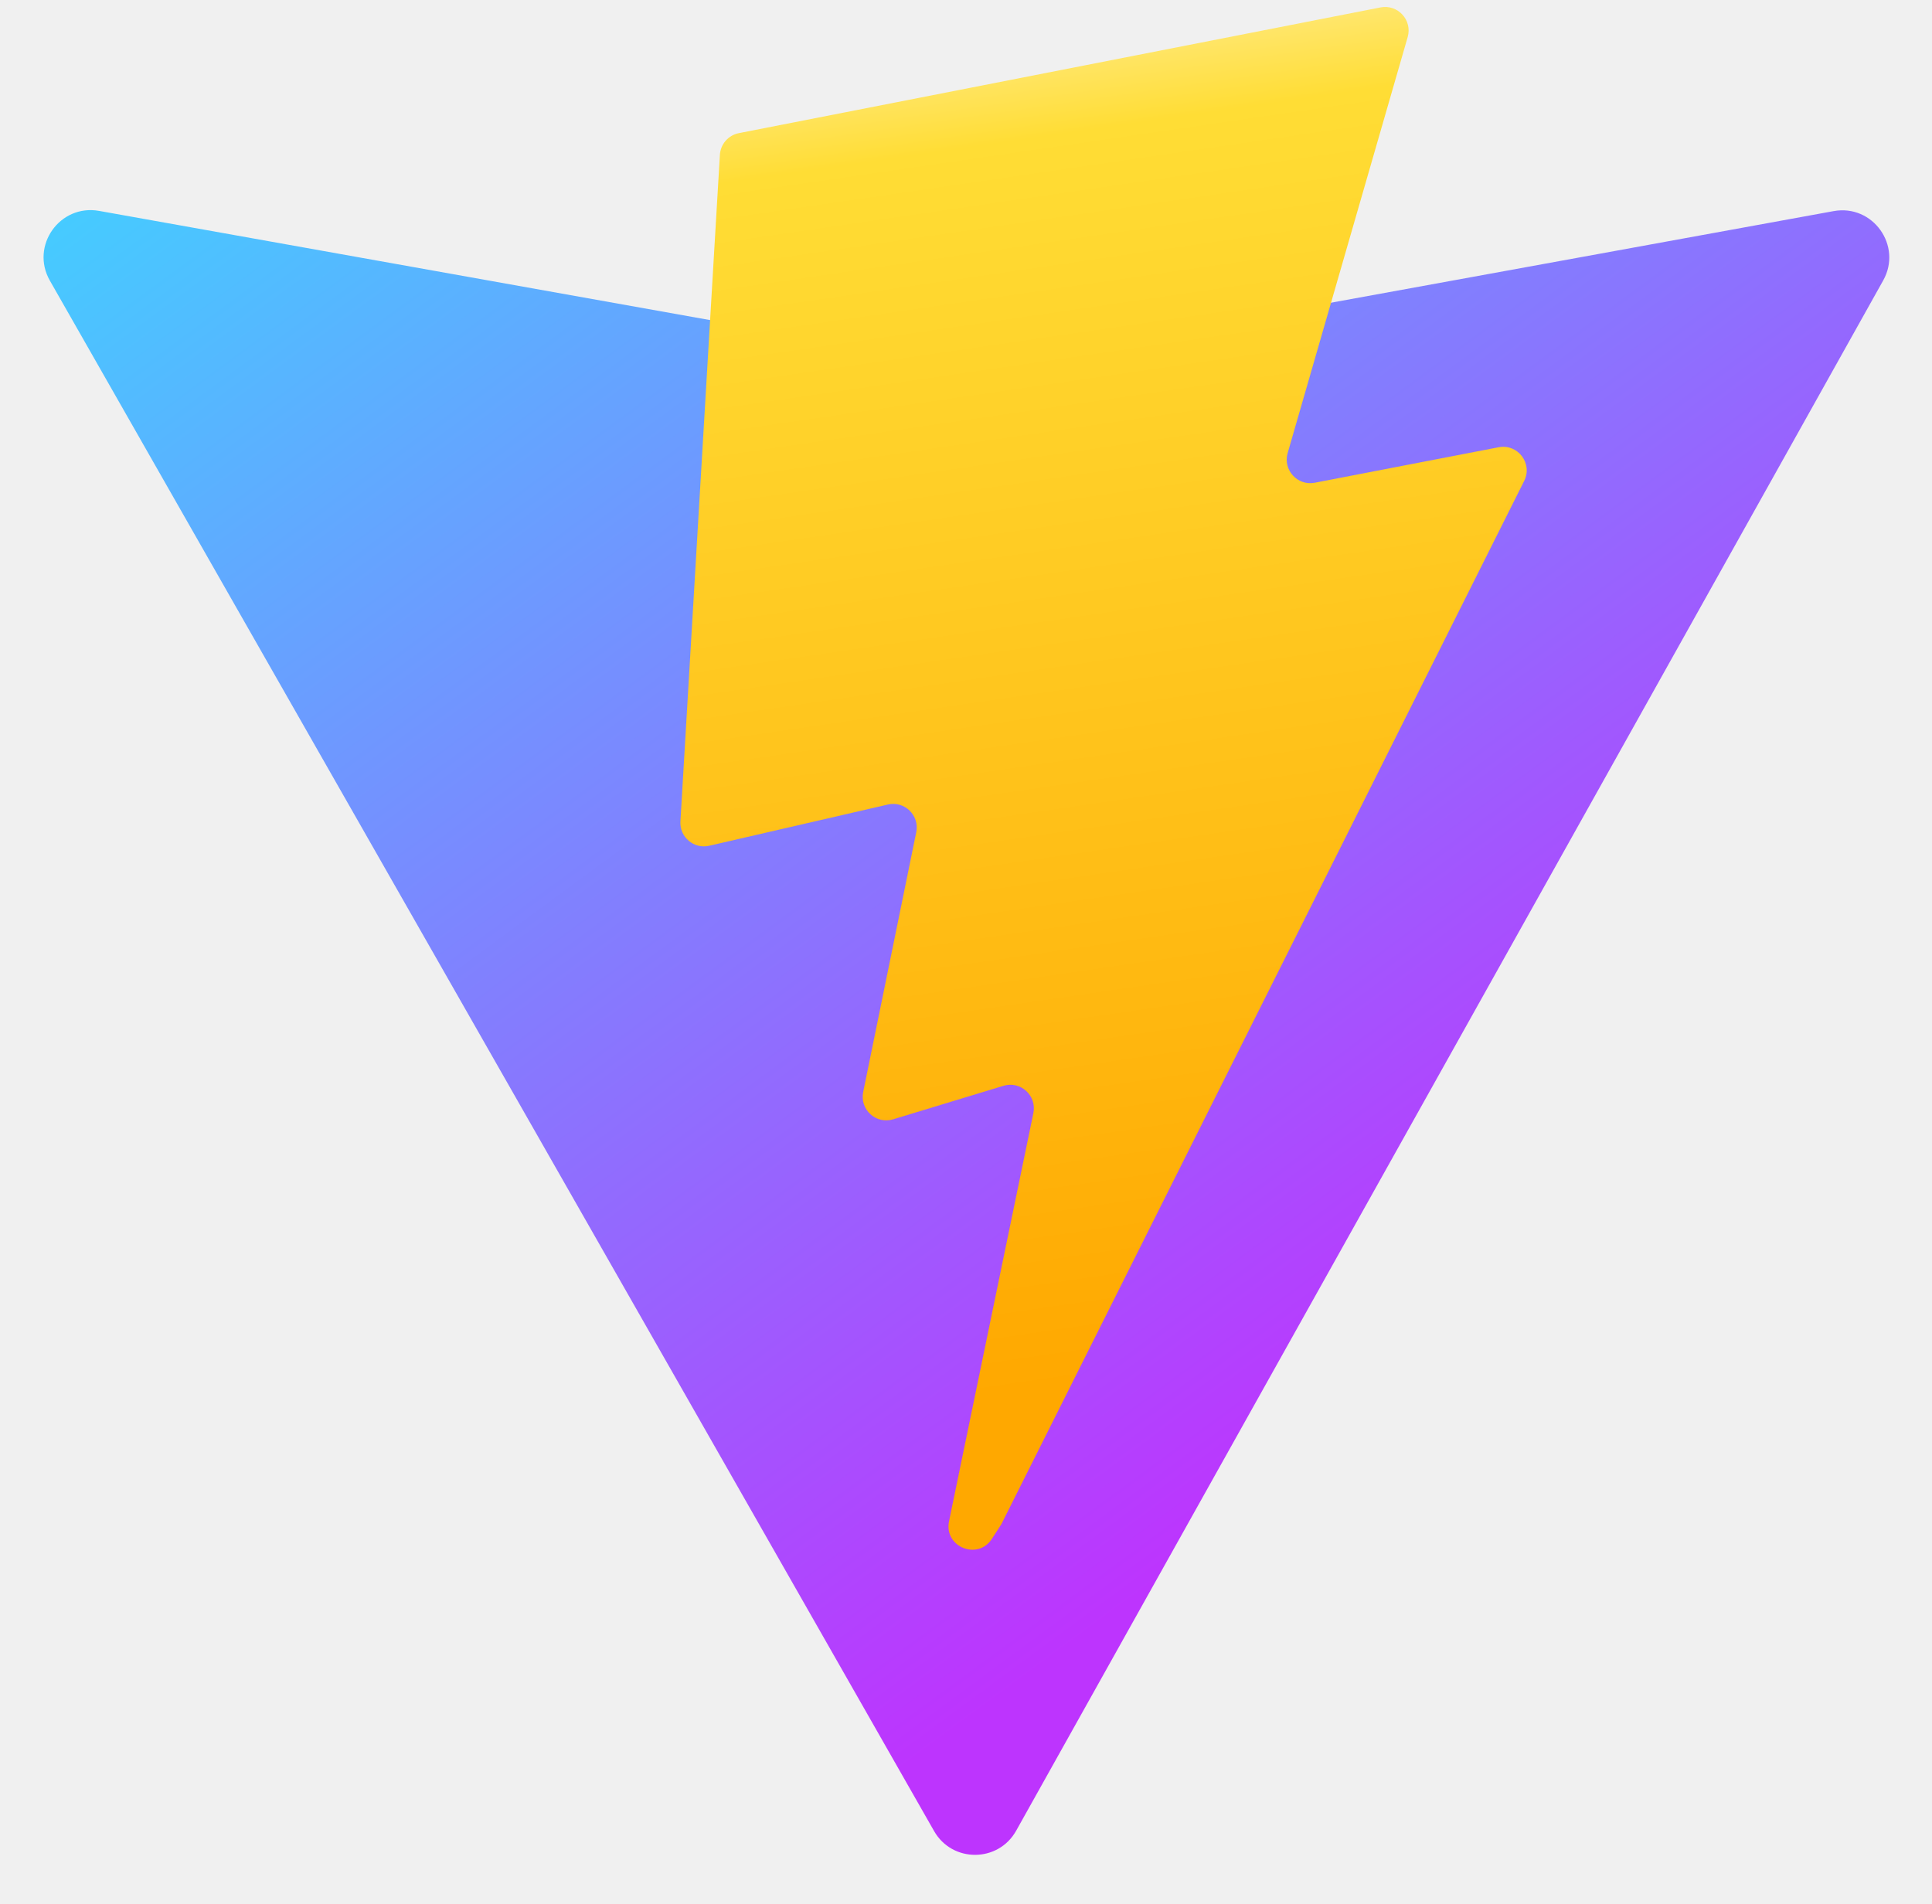
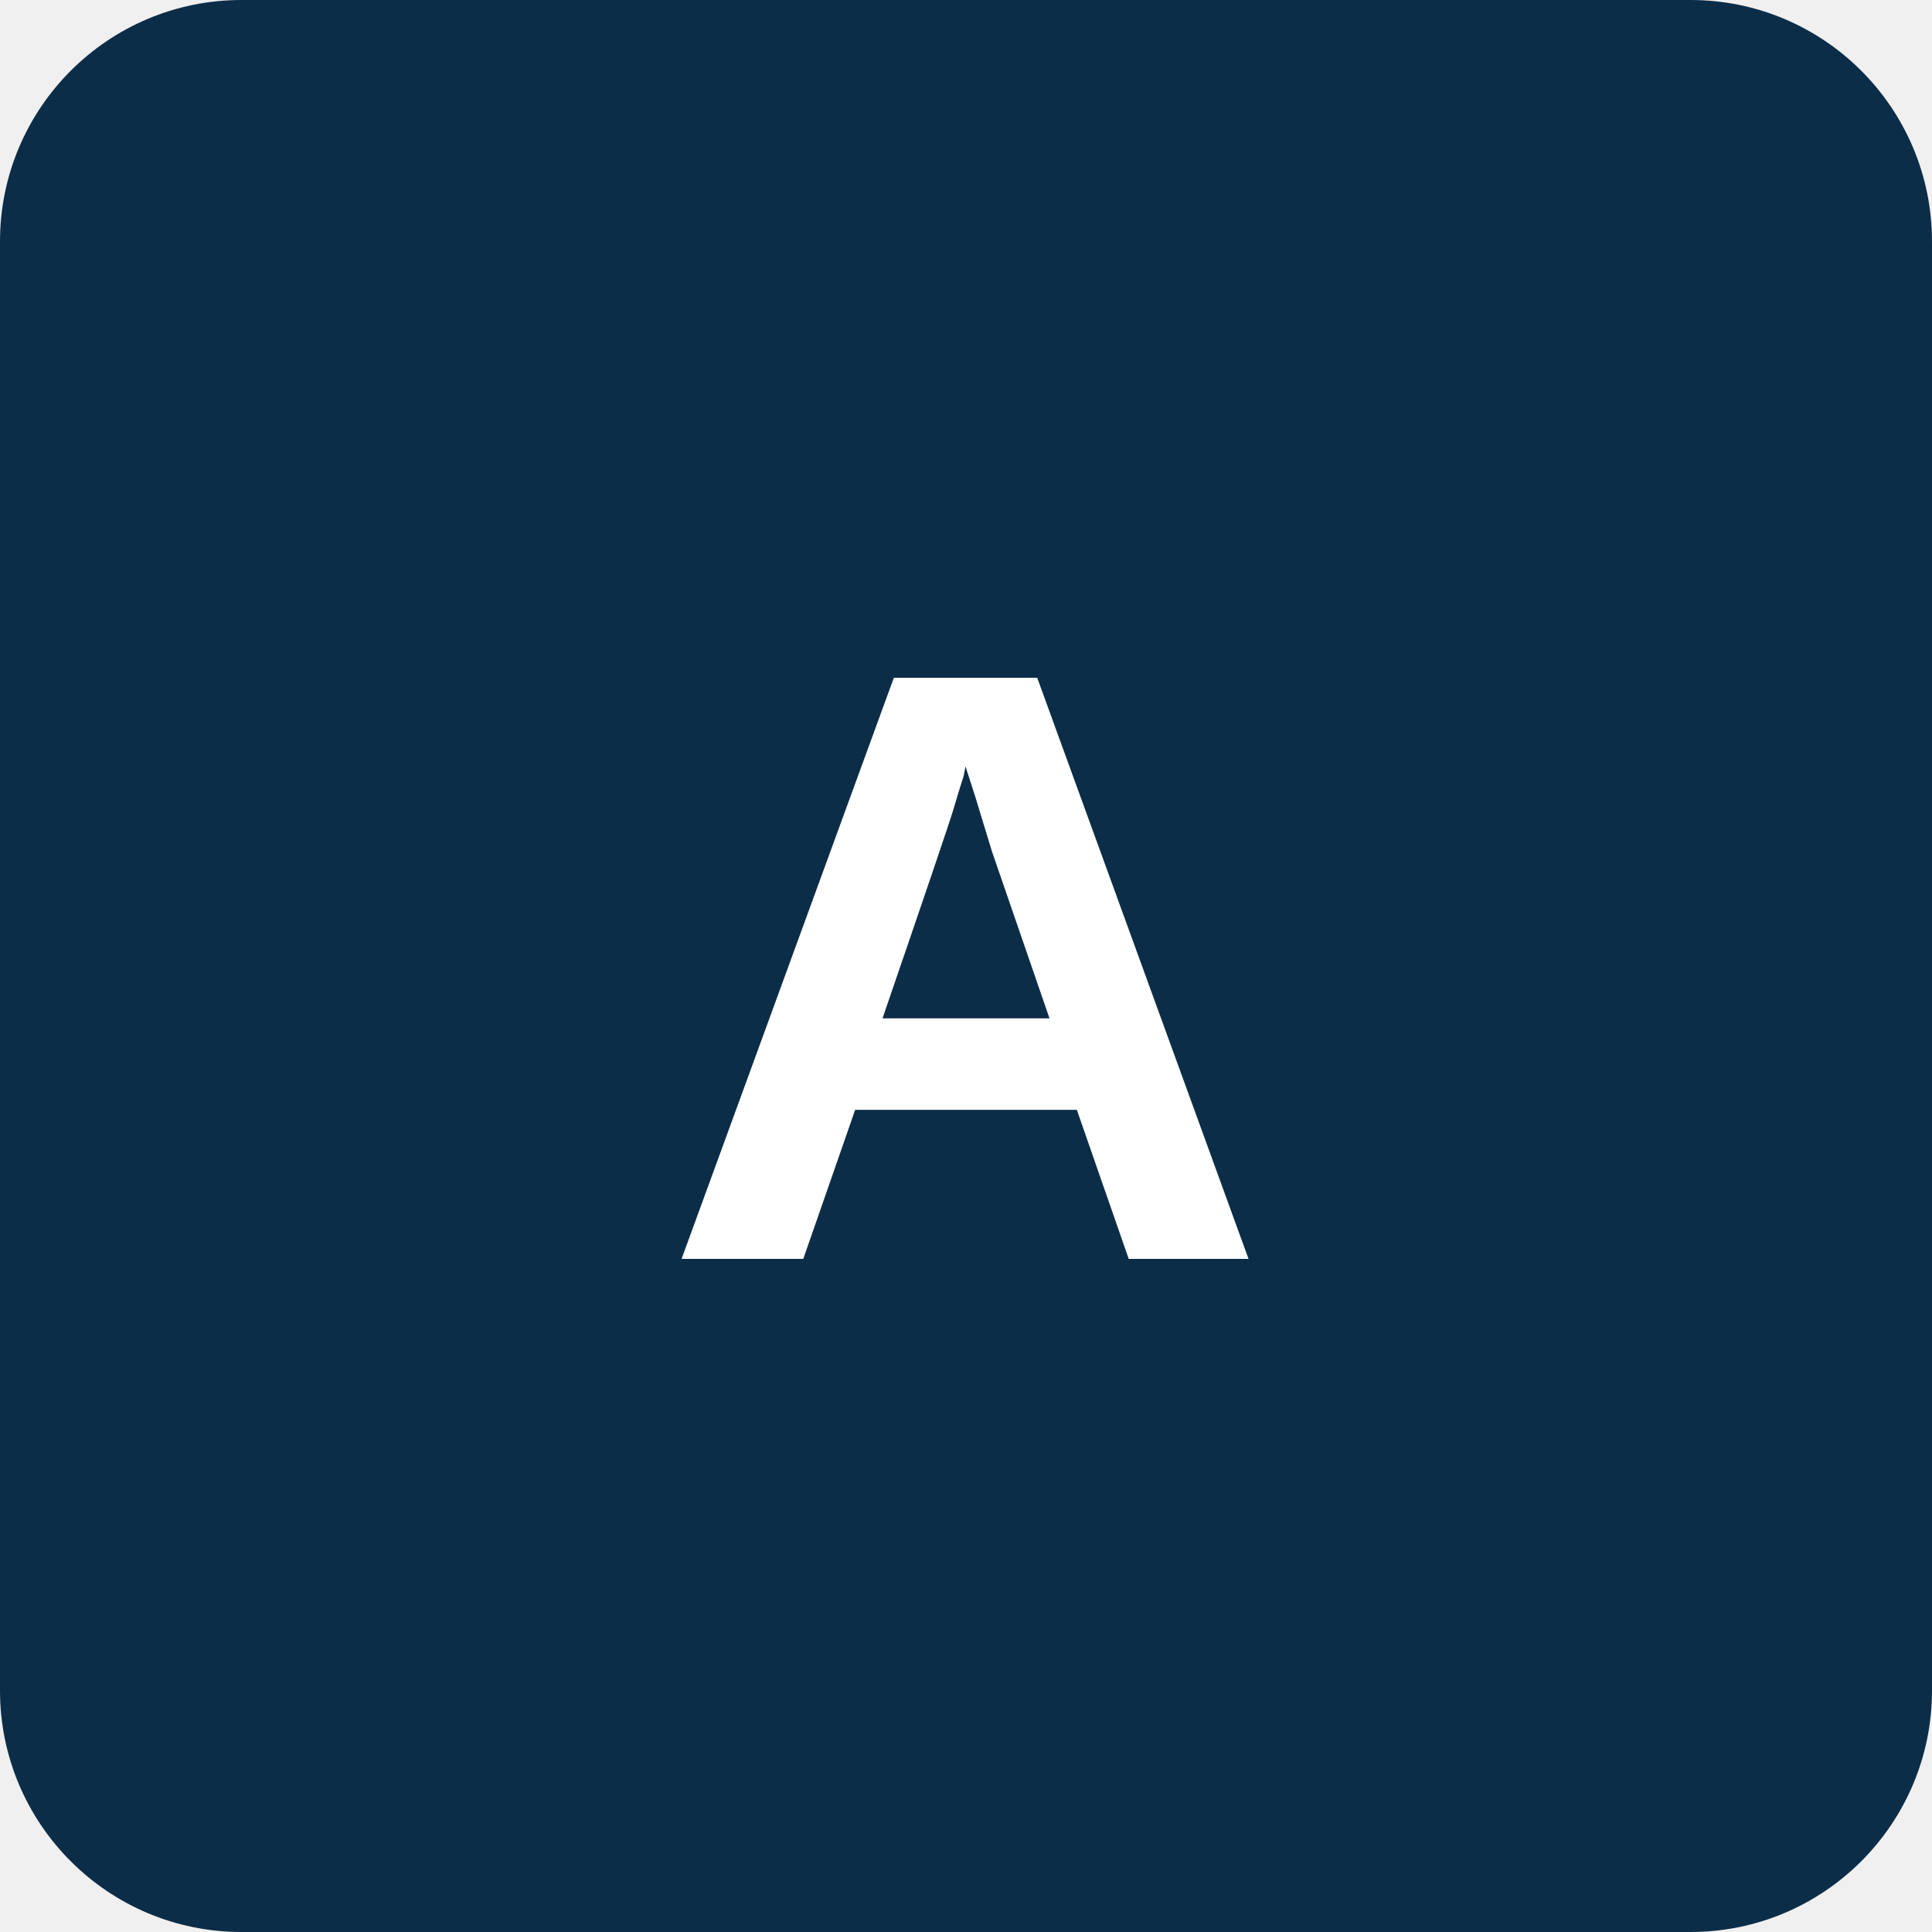
- <svg xmlns="http://www.w3.org/2000/svg" width="410" height="404" viewBox="0 0 410 404" fill="none">
-   <path d="M399.641 59.525L215.643 388.545C211.844 395.338 202.084 395.378 198.228 388.618L10.582 59.556C6.381 52.19 12.68 43.267 21.028 44.759L205.223 77.682C206.398 77.892 207.601 77.89 208.776 77.676L389.119 44.806C397.439 43.289 403.768 52.143 399.641 59.525Z" fill="url(#paint0_linear)" />
-   <path d="M292.965 1.574L156.801 28.255C154.563 28.694 152.906 30.59 152.771 32.866L144.395 174.33C144.198 177.662 147.258 180.248 150.51 179.498L188.42 170.749C191.967 169.931 195.172 173.055 194.443 176.622L183.18 231.775C182.422 235.487 185.907 238.661 189.532 237.56L212.947 230.446C216.577 229.344 220.065 232.527 219.297 236.242L201.398 322.875C200.278 328.294 207.486 331.249 210.492 326.603L212.5 323.5L323.454 102.072C325.312 98.365 322.108 94.137 318.036 94.923L279.014 102.454C275.347 103.161 272.227 99.746 273.262 96.158L298.731 7.867C299.767 4.273 296.636 0.855 292.965 1.574Z" fill="url(#paint1_linear)" />
-   <defs>
-     <linearGradient id="paint0_linear" x1="6" y1="33" x2="235" y2="344" gradientUnits="userSpaceOnUse">
-       <stop stop-color="#41D1FF" />
-       <stop offset="1" stop-color="#BD34FE" />
-     </linearGradient>
-     <linearGradient id="paint1_linear" x1="194.651" y1="8.818" x2="236.076" y2="292.989" gradientUnits="userSpaceOnUse">
-       <stop stop-color="#FFEA83" />
-       <stop offset="0.083" stop-color="#FFDD35" />
-       <stop offset="1" stop-color="#FFA800" />
-     </linearGradient>
-   </defs>
+ <svg xmlns="http://www.w3.org/2000/svg" width="32" height="32" viewBox="0 0 32 32" fill="none">
+   <rect width="32" height="32" rx="4" fill="#0C2D48" />
+   <text x="50%" y="50%" dominant-baseline="central" text-anchor="middle" fill="white" font-family="Arial, sans-serif" font-size="14" font-weight="bold">A</text>
</svg>
